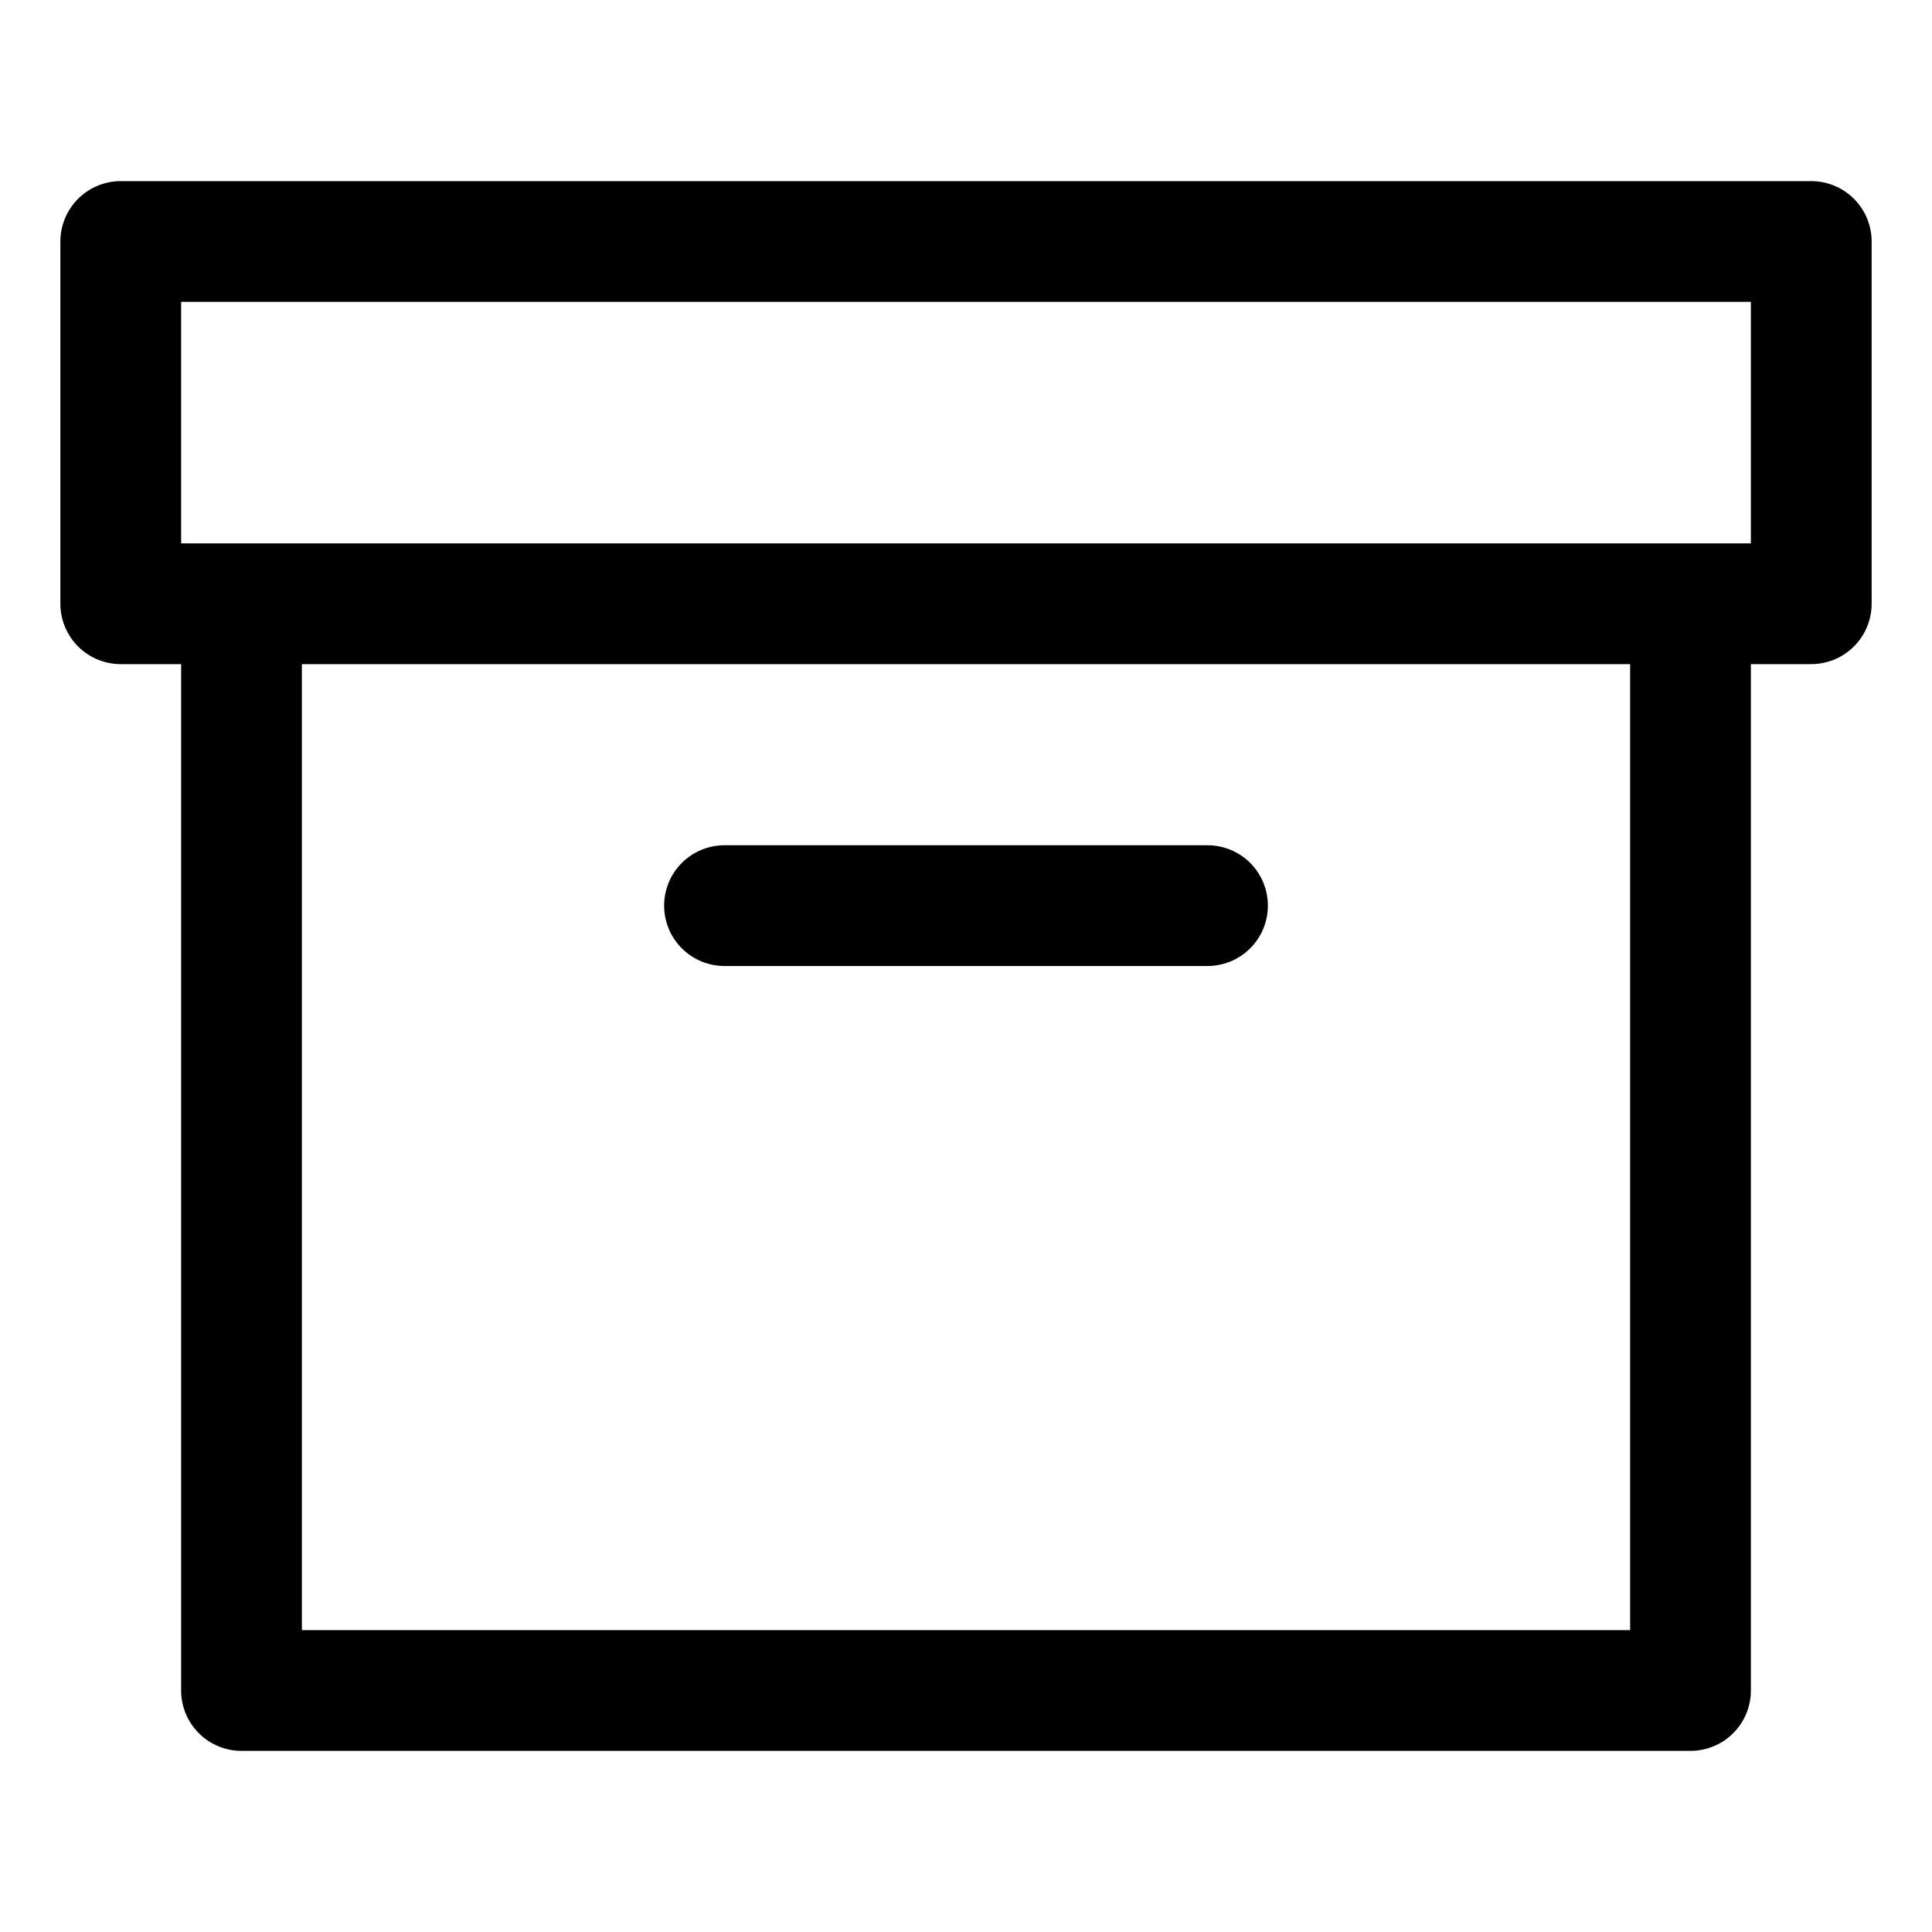
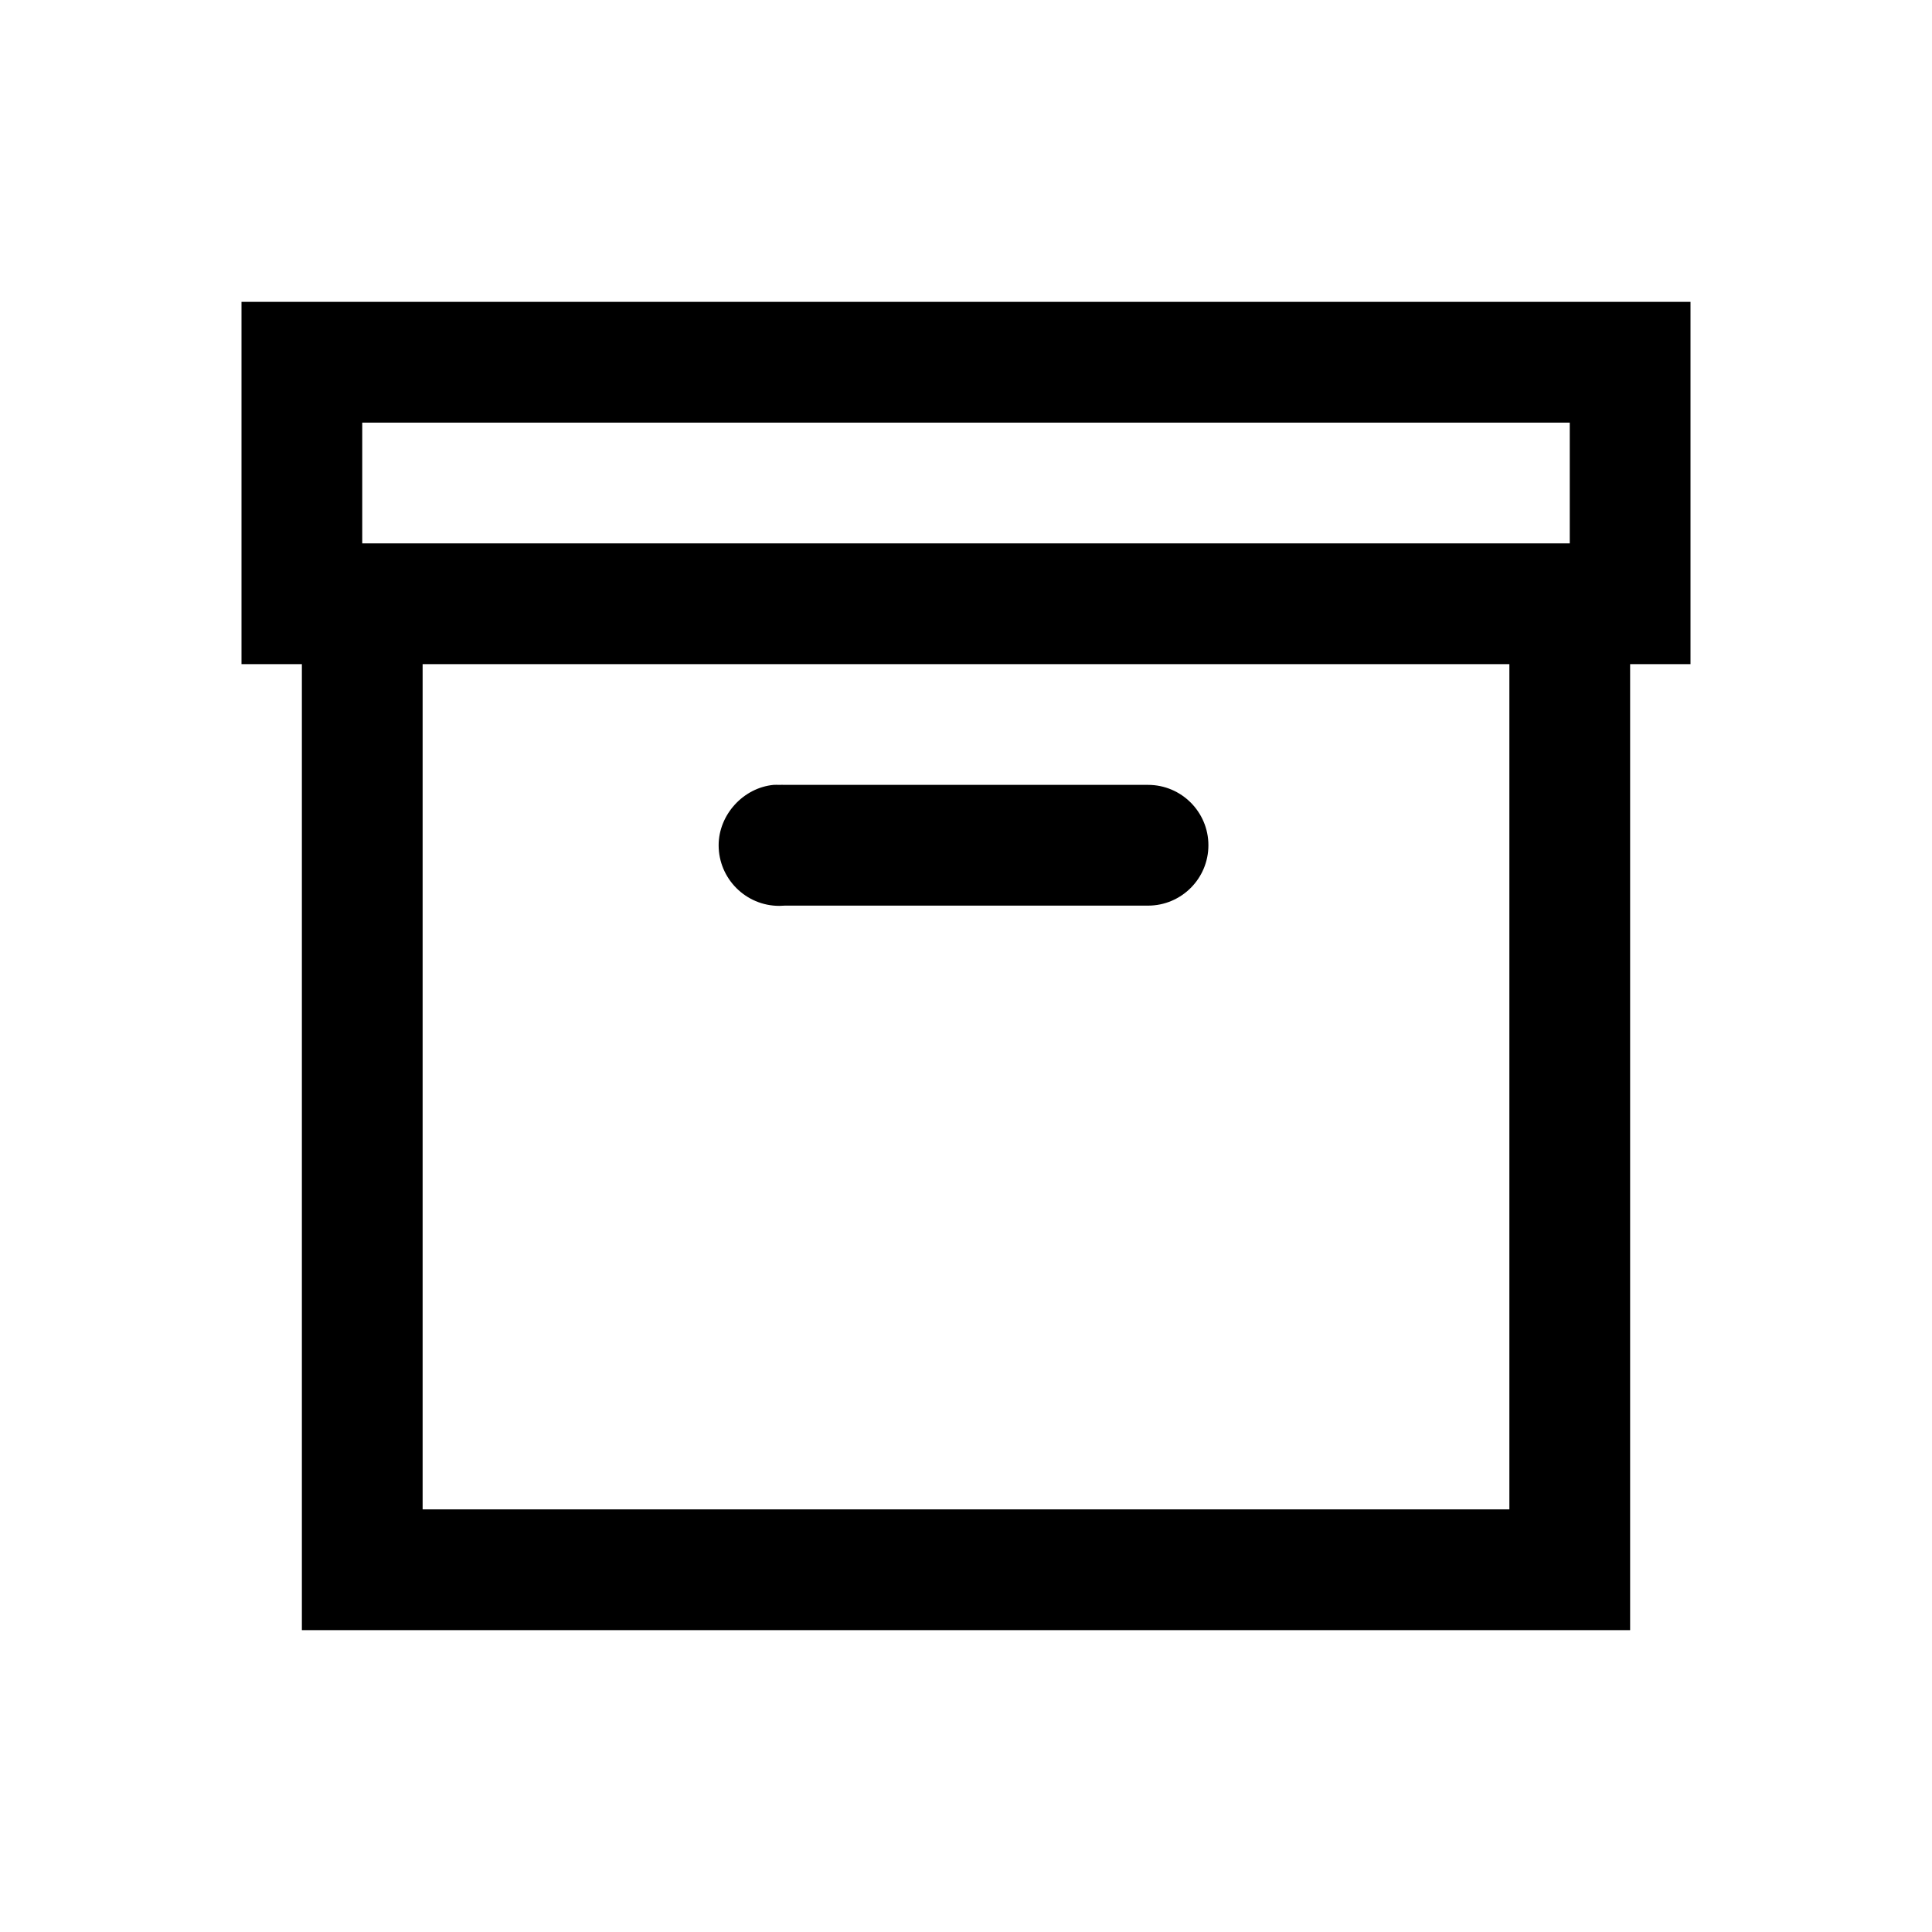
- <svg xmlns="http://www.w3.org/2000/svg" id="i-archive" viewBox="0 0 32 32" width="32" height="32" fill="none" stroke="currentcolor" stroke-linecap="round" stroke-linejoin="round" stroke-width="2">
-   <path d="M4 10 L4 28 28 28 28 10 M2 4 L2 10 30 10 30 4 Z M12 15 L20 15" />
+ <svg xmlns="http://www.w3.org/2000/svg" version="1.1" width="32" height="32" viewBox="0 0 32 32">
+   <path d="M4 5h24v6h-1v16h-22v-16h-1v-6zM6 7v2h20v-2h-20zM7 11v14h18v-14h-18zM12.813 13c0.013-0.001 0.034-0.001 0.047-0.001s0.034 0.001 0.047 0.001c0.013-0.001 0.034-0.001 0.047-0.001s0.034 0.001 0.047 0.001l6.014-0c0.552 0 1 0.448 1 1s-0.448 1-1 1l-0.014-0h-6c-0.026 0.002-0.068 0.004-0.094 0.004-0.554 0-1.004-0.45-1.004-1.004 0-0.505 0.408-0.953 0.911-1z" />
</svg>
